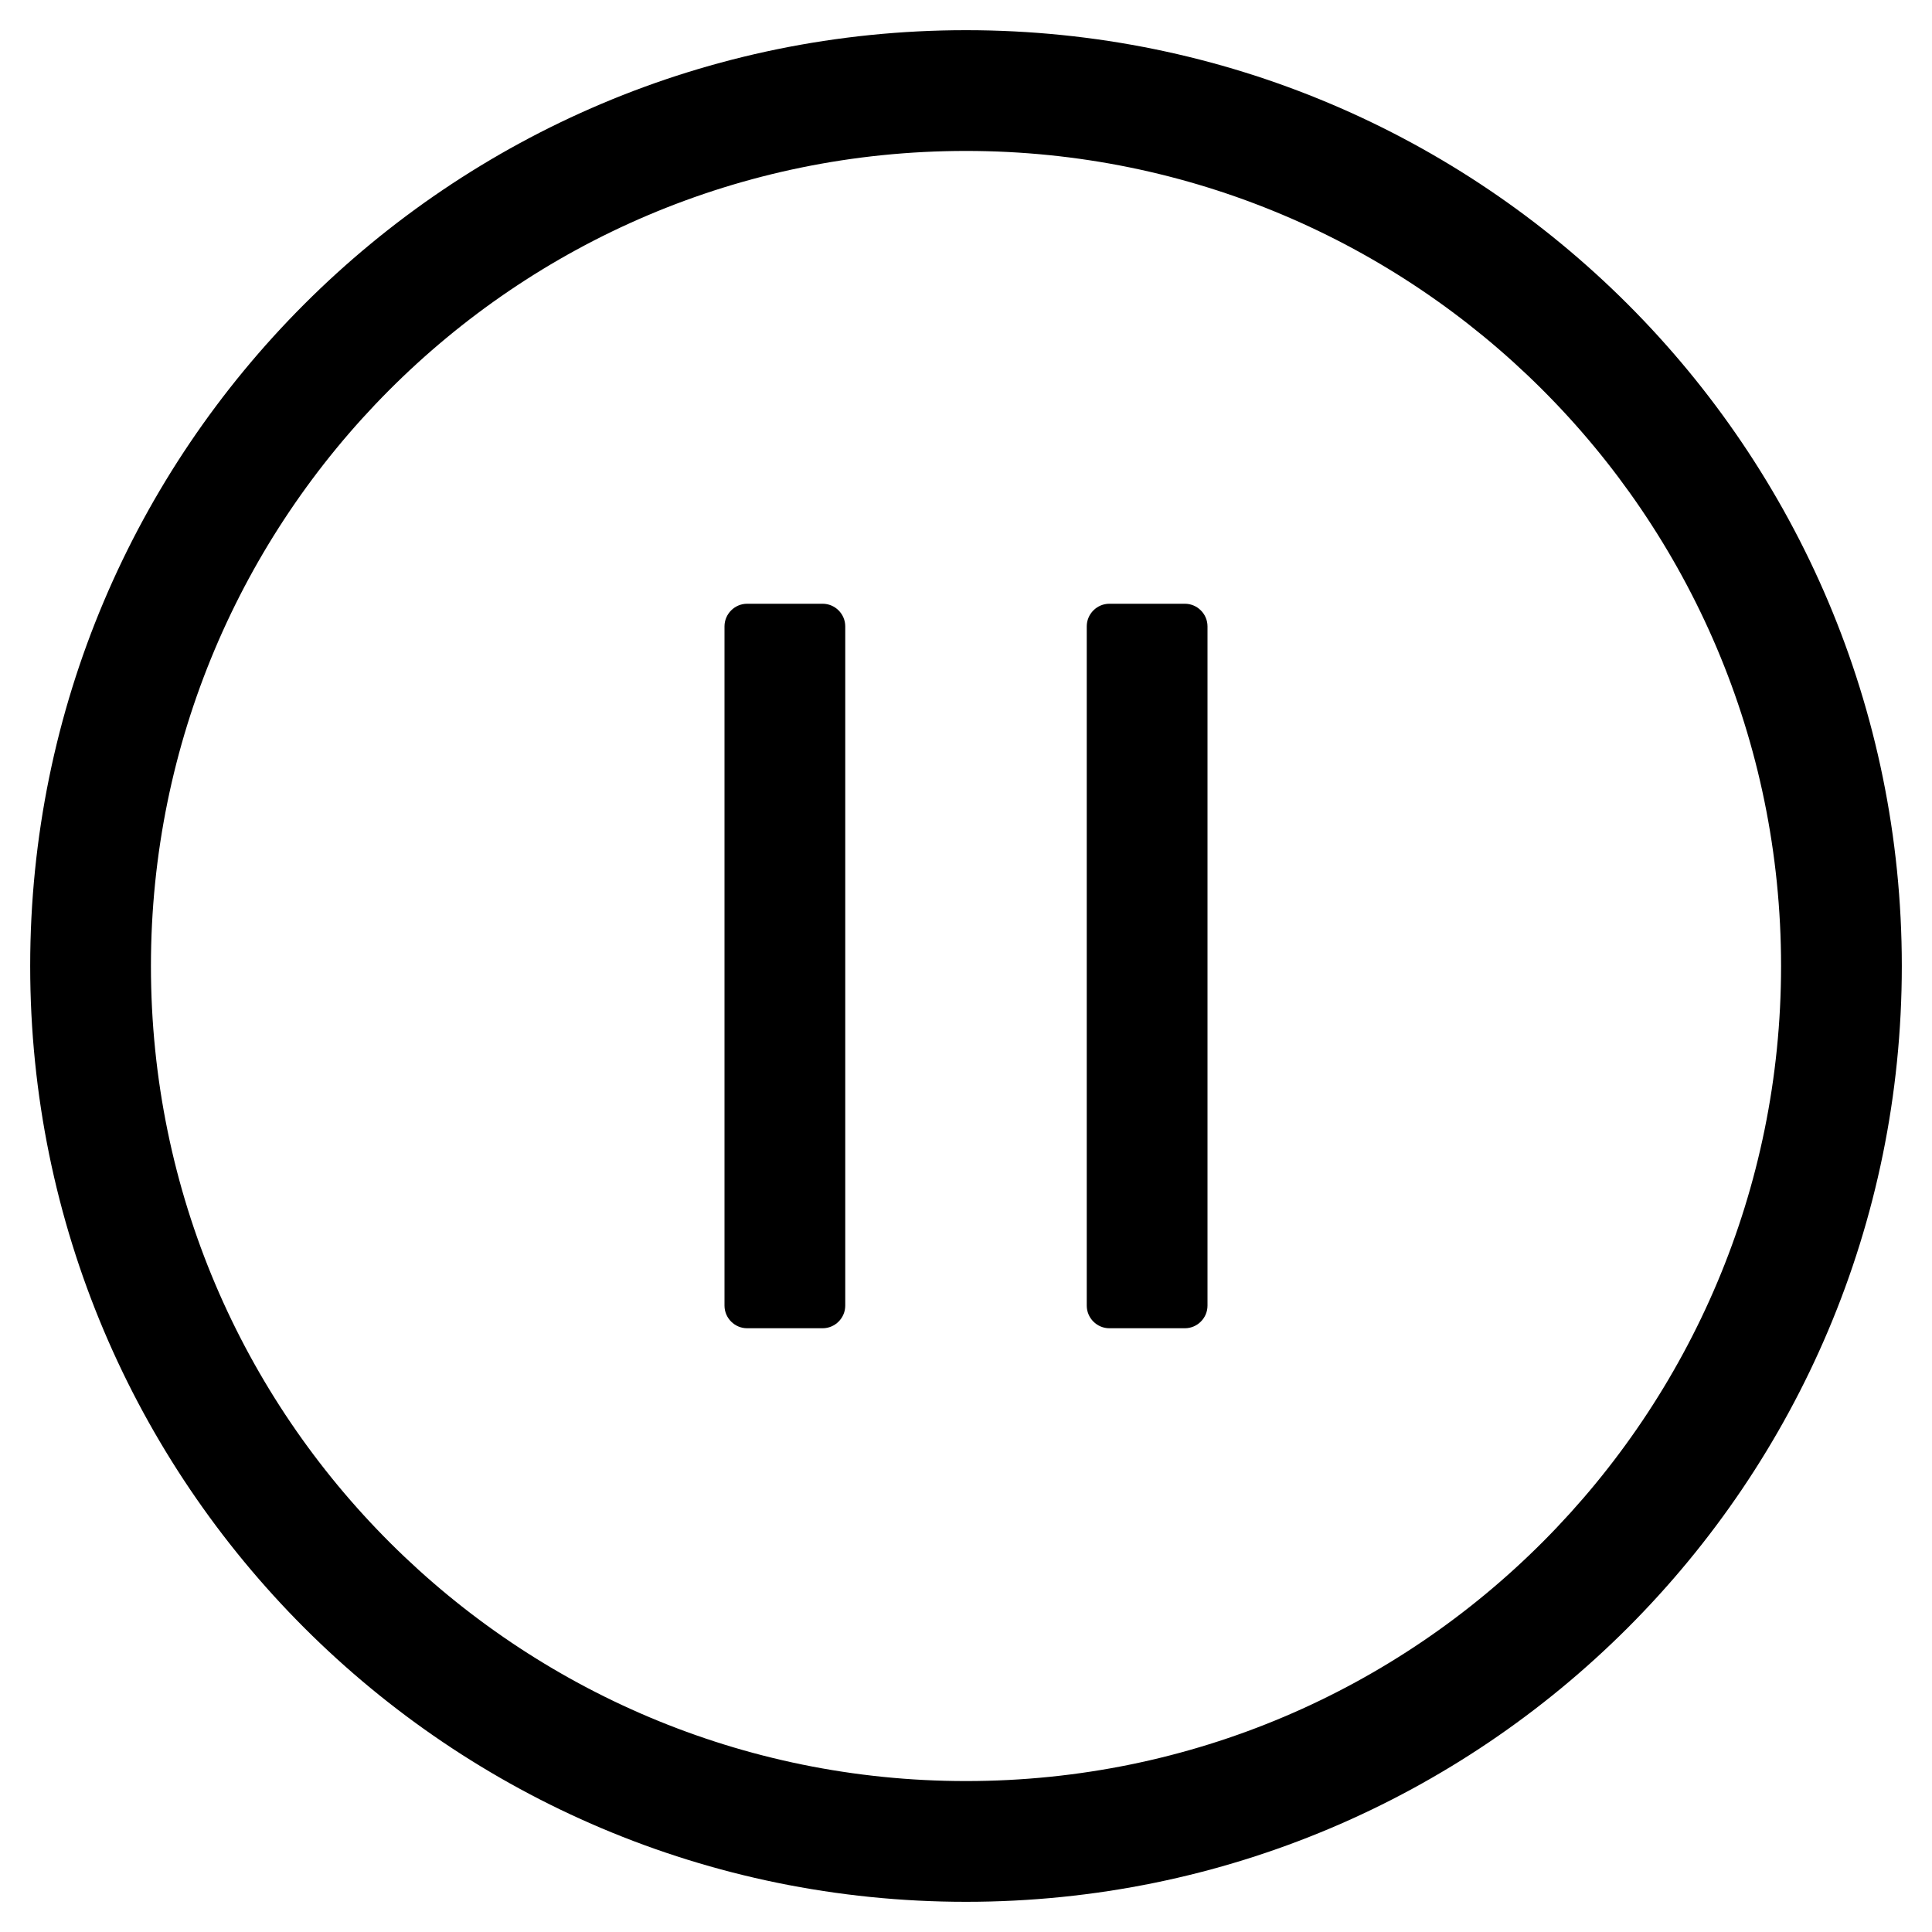
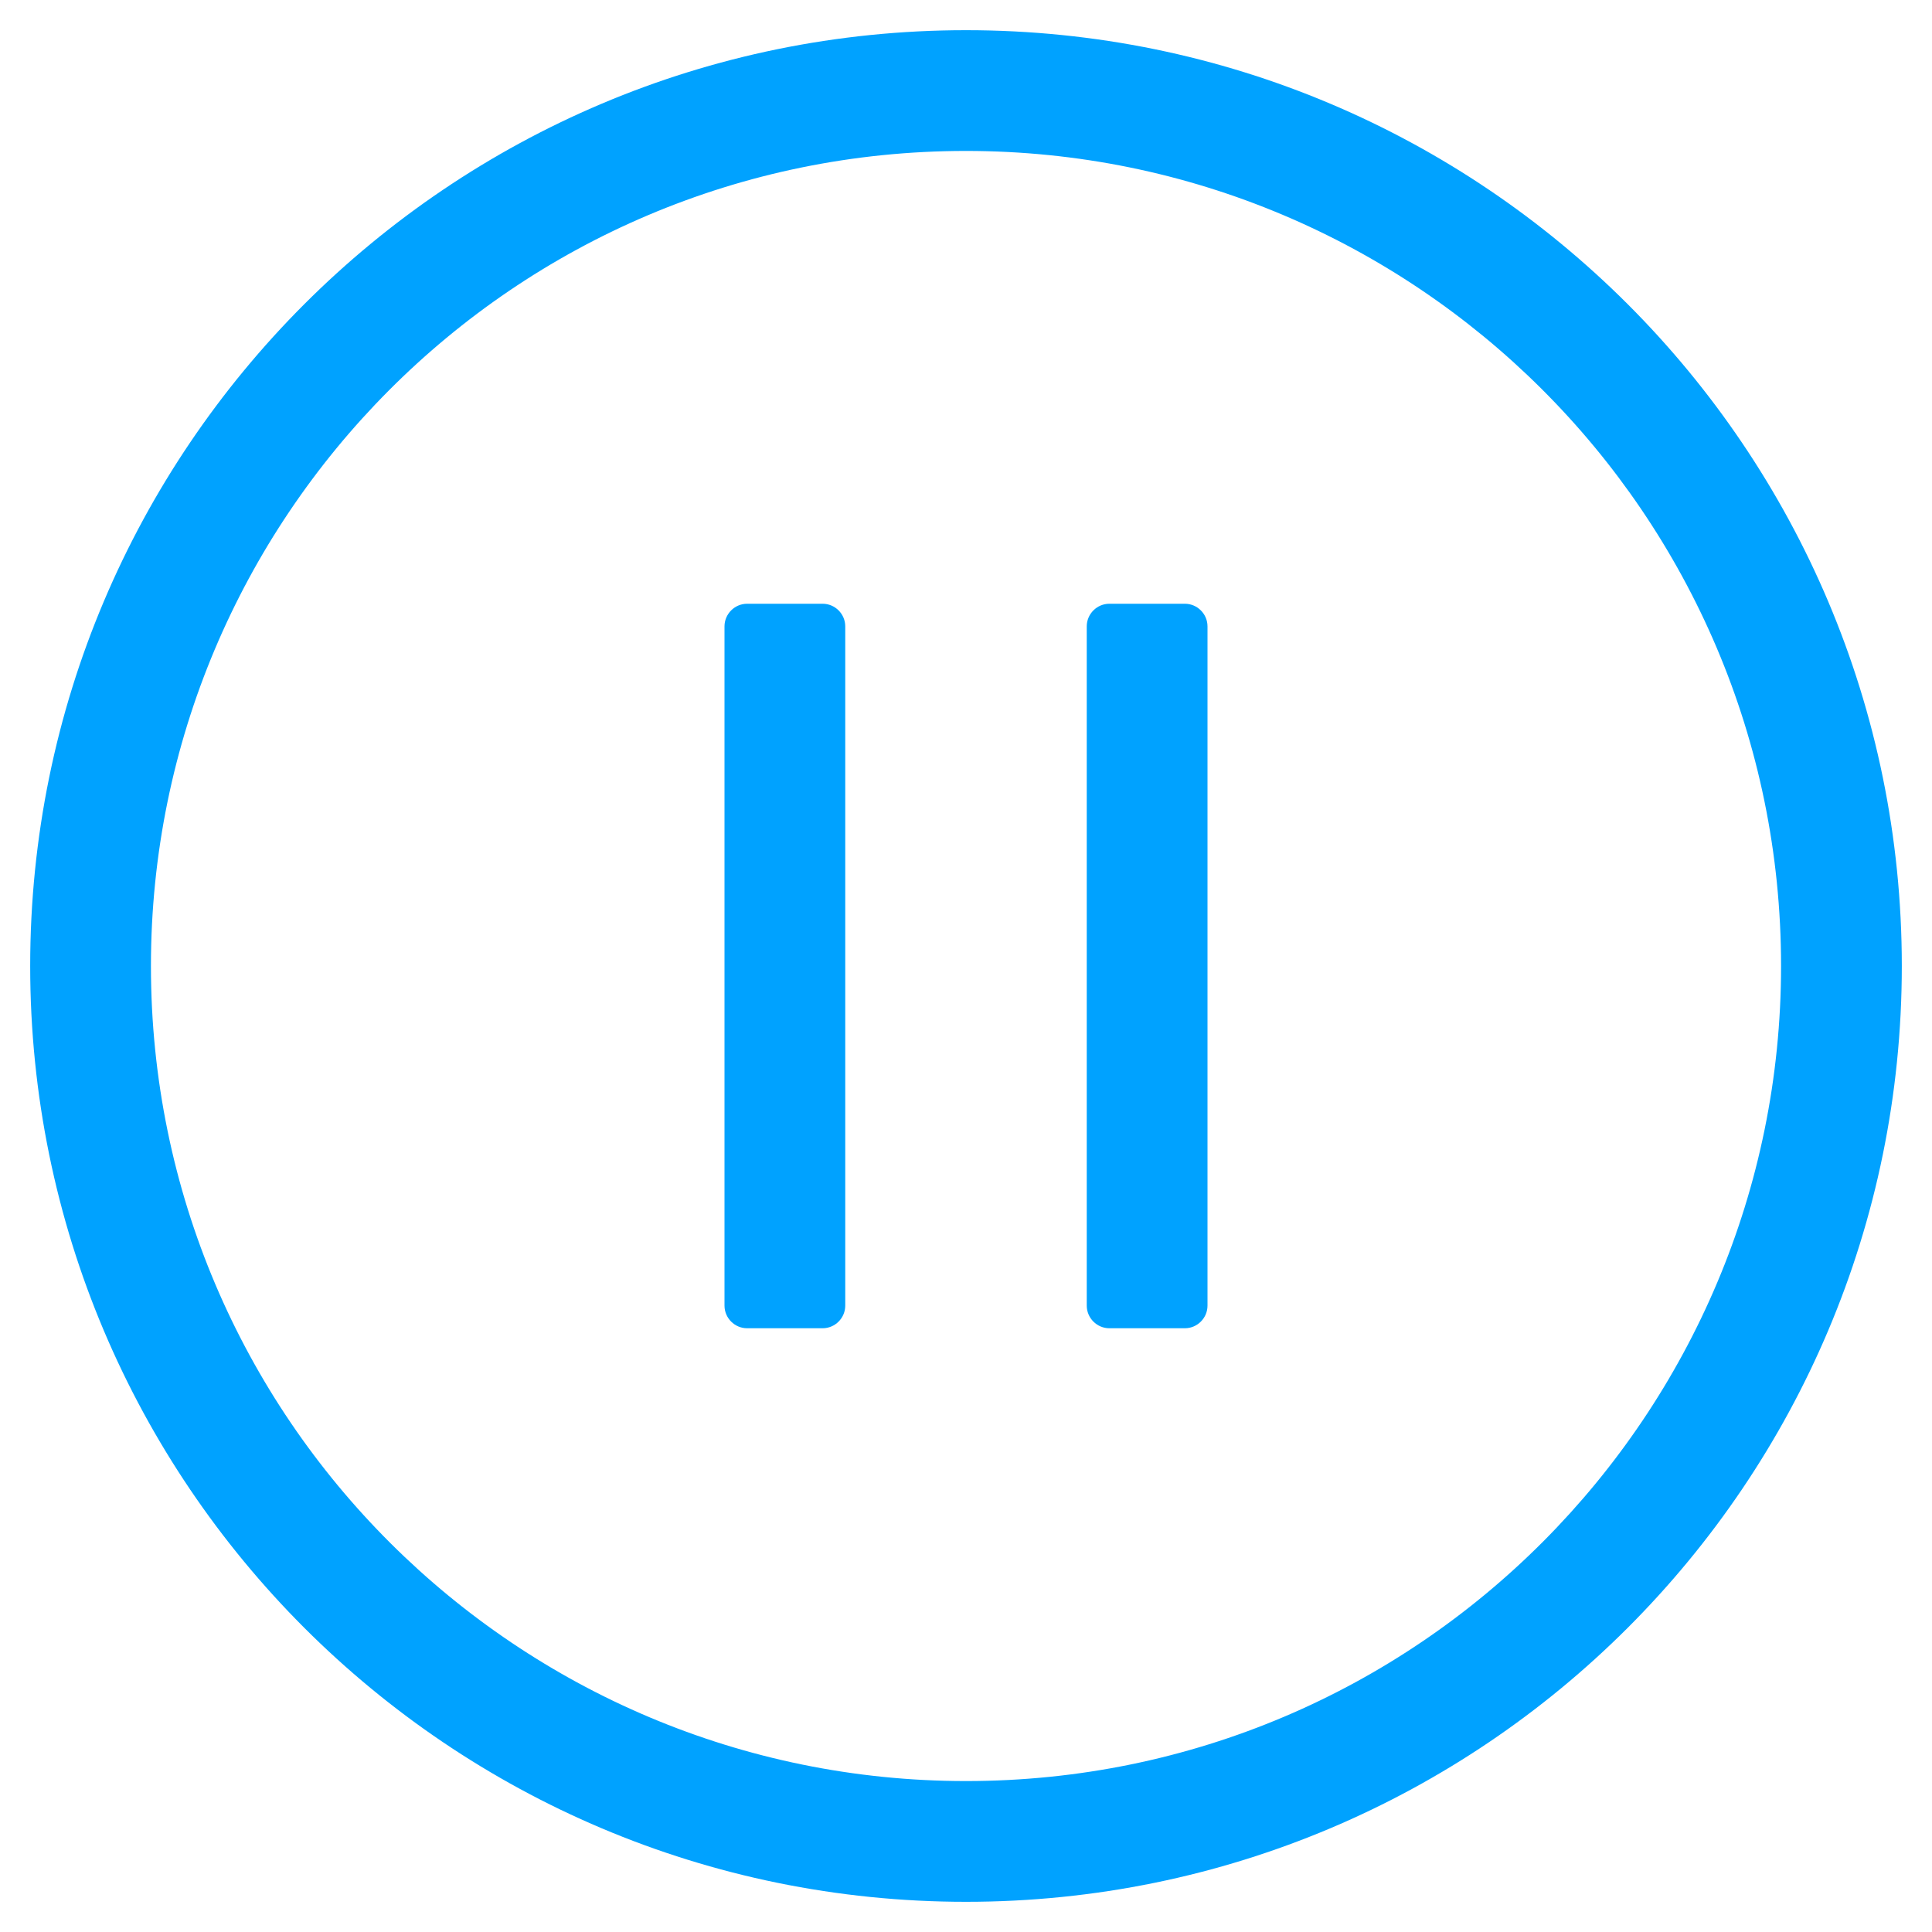
<svg xmlns="http://www.w3.org/2000/svg" aria-hidden="true" focusable="false" data-prefix="fal" data-icon="pause-circle" class="svg-inline--fa fa-pause-circle fa-w-16" role="img" viewBox="0 0 512 512">
-   <path fill="currentColor" d="M218 160h-20c-3.3 0-6 2.7-6 6v180c0 3.3 2.7 6 6 6h20c3.3 0 6-2.7 6-6V166c0-3.3-2.7-6-6-6zm96 0h-20c-3.3 0-6 2.7-6 6v180c0 3.3 2.7 6 6 6h20c3.3 0 6-2.7 6-6V166c0-3.3-2.7-6-6-6zM256 8C119 8 8 119 8 256s111 248 248 248 248-111 248-248S393 8 256 8zm0 464c-118.7 0-216-96.1-216-216 0-118.7 96.1-216 216-216 118.7 0 216 96.1 216 216 0 118.7-96.1 216-216 216z" />
+   <path fill="#00A2FF" d="M218 160h-20c-3.3 0-6 2.7-6 6v180c0 3.3 2.7 6 6 6h20c3.3 0 6-2.7 6-6V166c0-3.3-2.7-6-6-6zm96 0h-20c-3.3 0-6 2.7-6 6v180c0 3.3 2.7 6 6 6h20c3.3 0 6-2.7 6-6V166c0-3.3-2.7-6-6-6zM256 8C119 8 8 119 8 256s111 248 248 248 248-111 248-248S393 8 256 8zm0 464c-118.7 0-216-96.1-216-216 0-118.7 96.1-216 216-216 118.7 0 216 96.1 216 216 0 118.7-96.1 216-216 216z" />
</svg>
